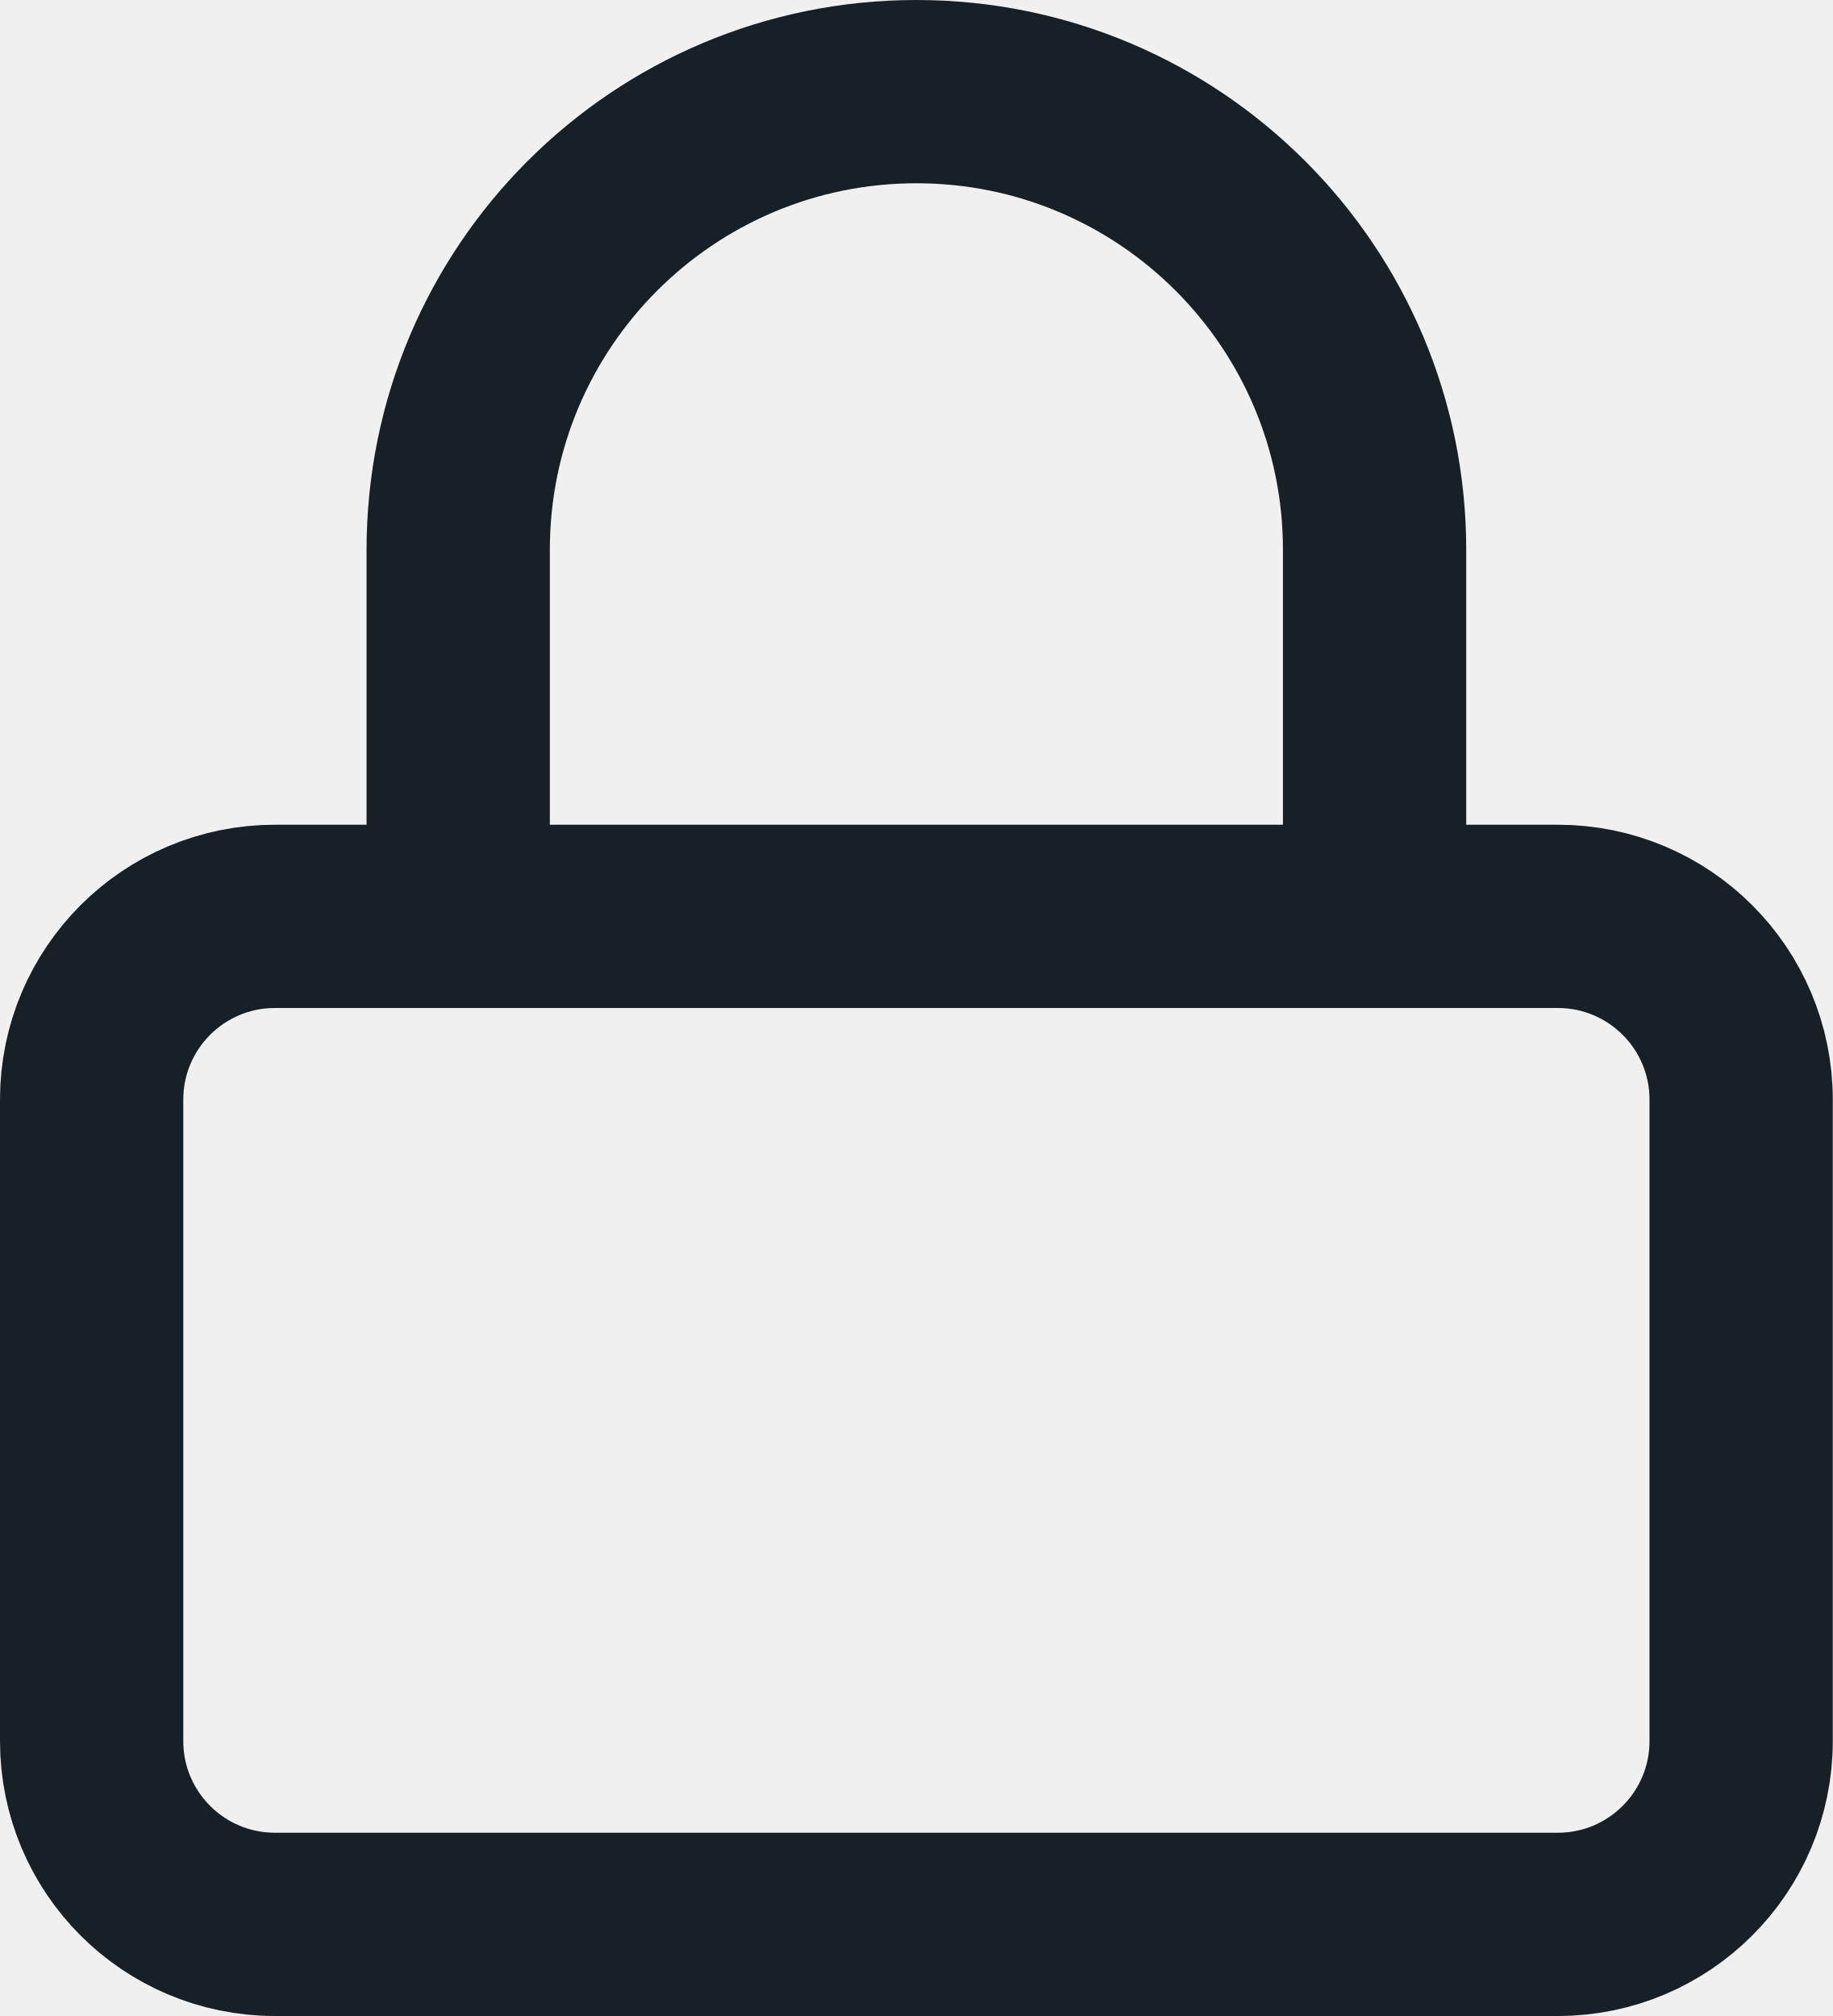
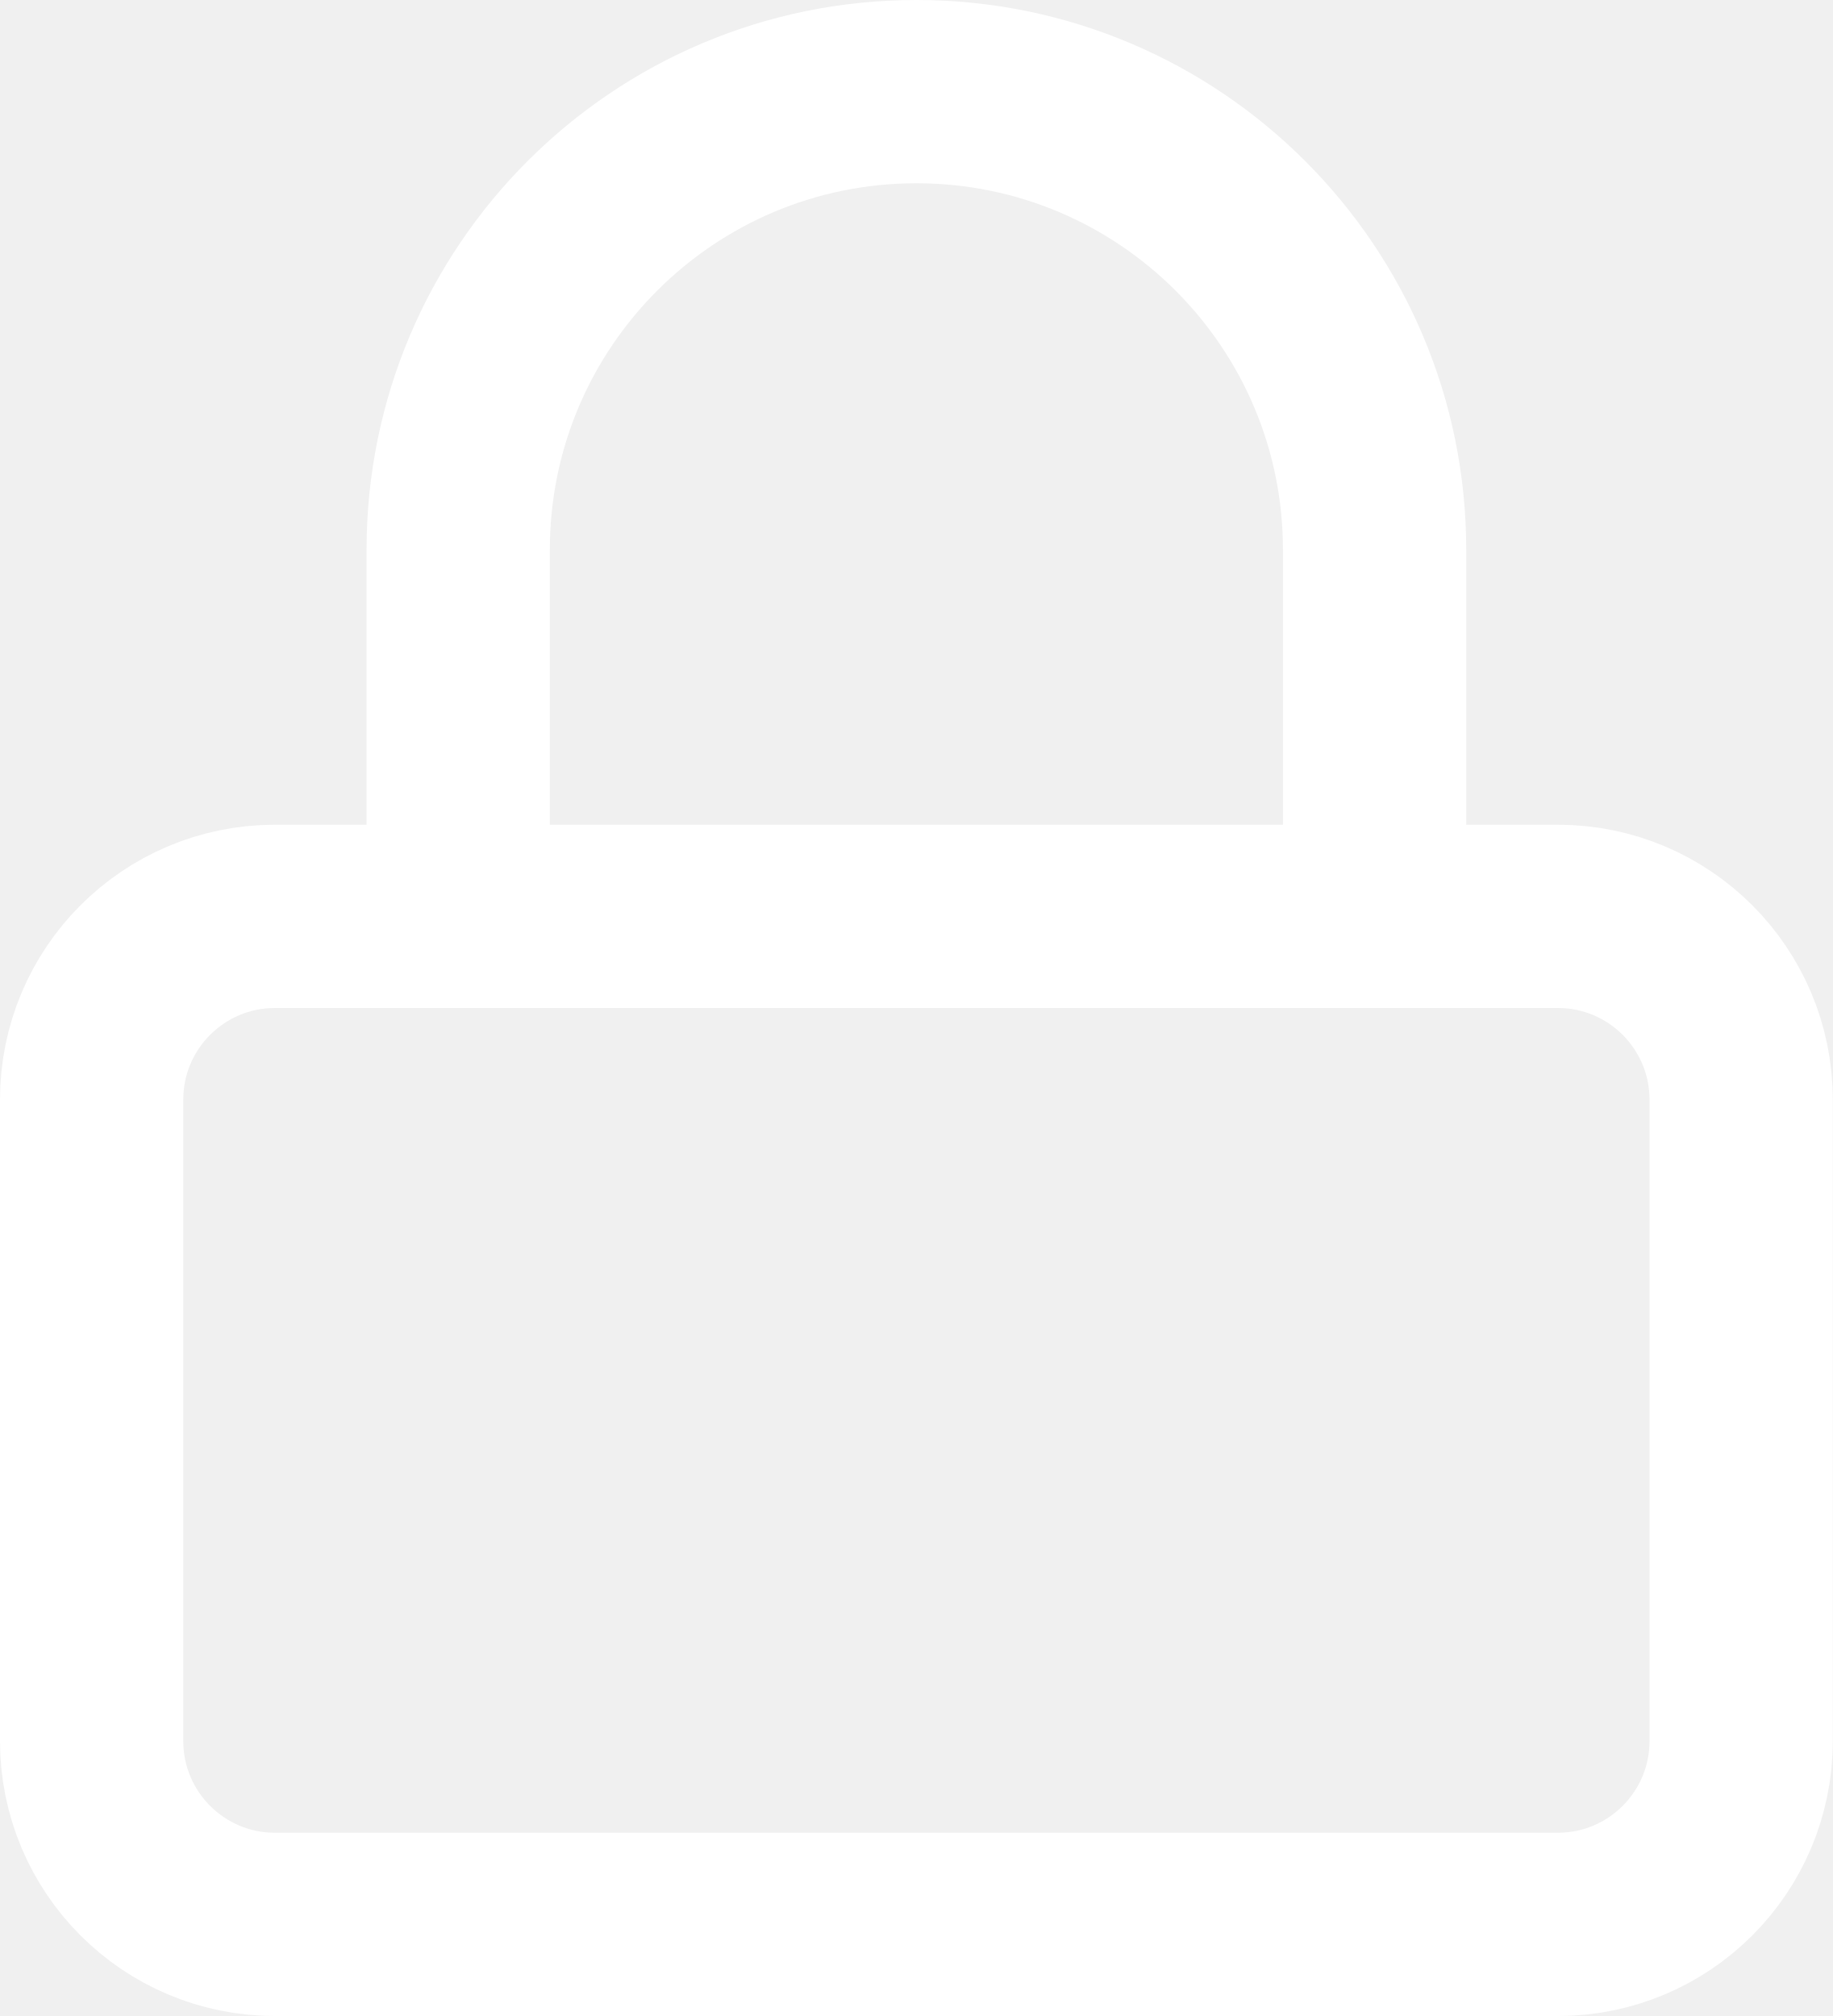
<svg xmlns="http://www.w3.org/2000/svg" width="20" height="22" viewBox="0 0 20 22">
  <g id="lock" transform="translate(-2 -1)">
-     <rect id="Rectangle_1590" data-name="Rectangle 1590" width="18" height="11" rx="2" transform="translate(3 11)" fill="none" stroke="#172026" stroke-linecap="round" stroke-linejoin="round" stroke-width="2" />
-     <path id="Path_38020" data-name="Path 38020" d="M7,11V7A5,5,0,1,1,17,7v4" fill="none" stroke="#172026" stroke-linecap="round" stroke-linejoin="round" stroke-width="2" />
+     <rect id="Rectangle_1590" data-name="Rectangle 1590" width="18" height="11" rx="2" transform="translate(3 11)" fill="none" stroke="#FFF" stroke-linecap="round" stroke-linejoin="round" stroke-width="2" />
+     <path id="Path_38020" data-name="Path 38020" d="M7,11V7A5,5,0,1,1,17,7v4" fill="none" stroke="#FFF" stroke-linecap="round" stroke-linejoin="round" stroke-width="2" />
  </g>
</svg>
